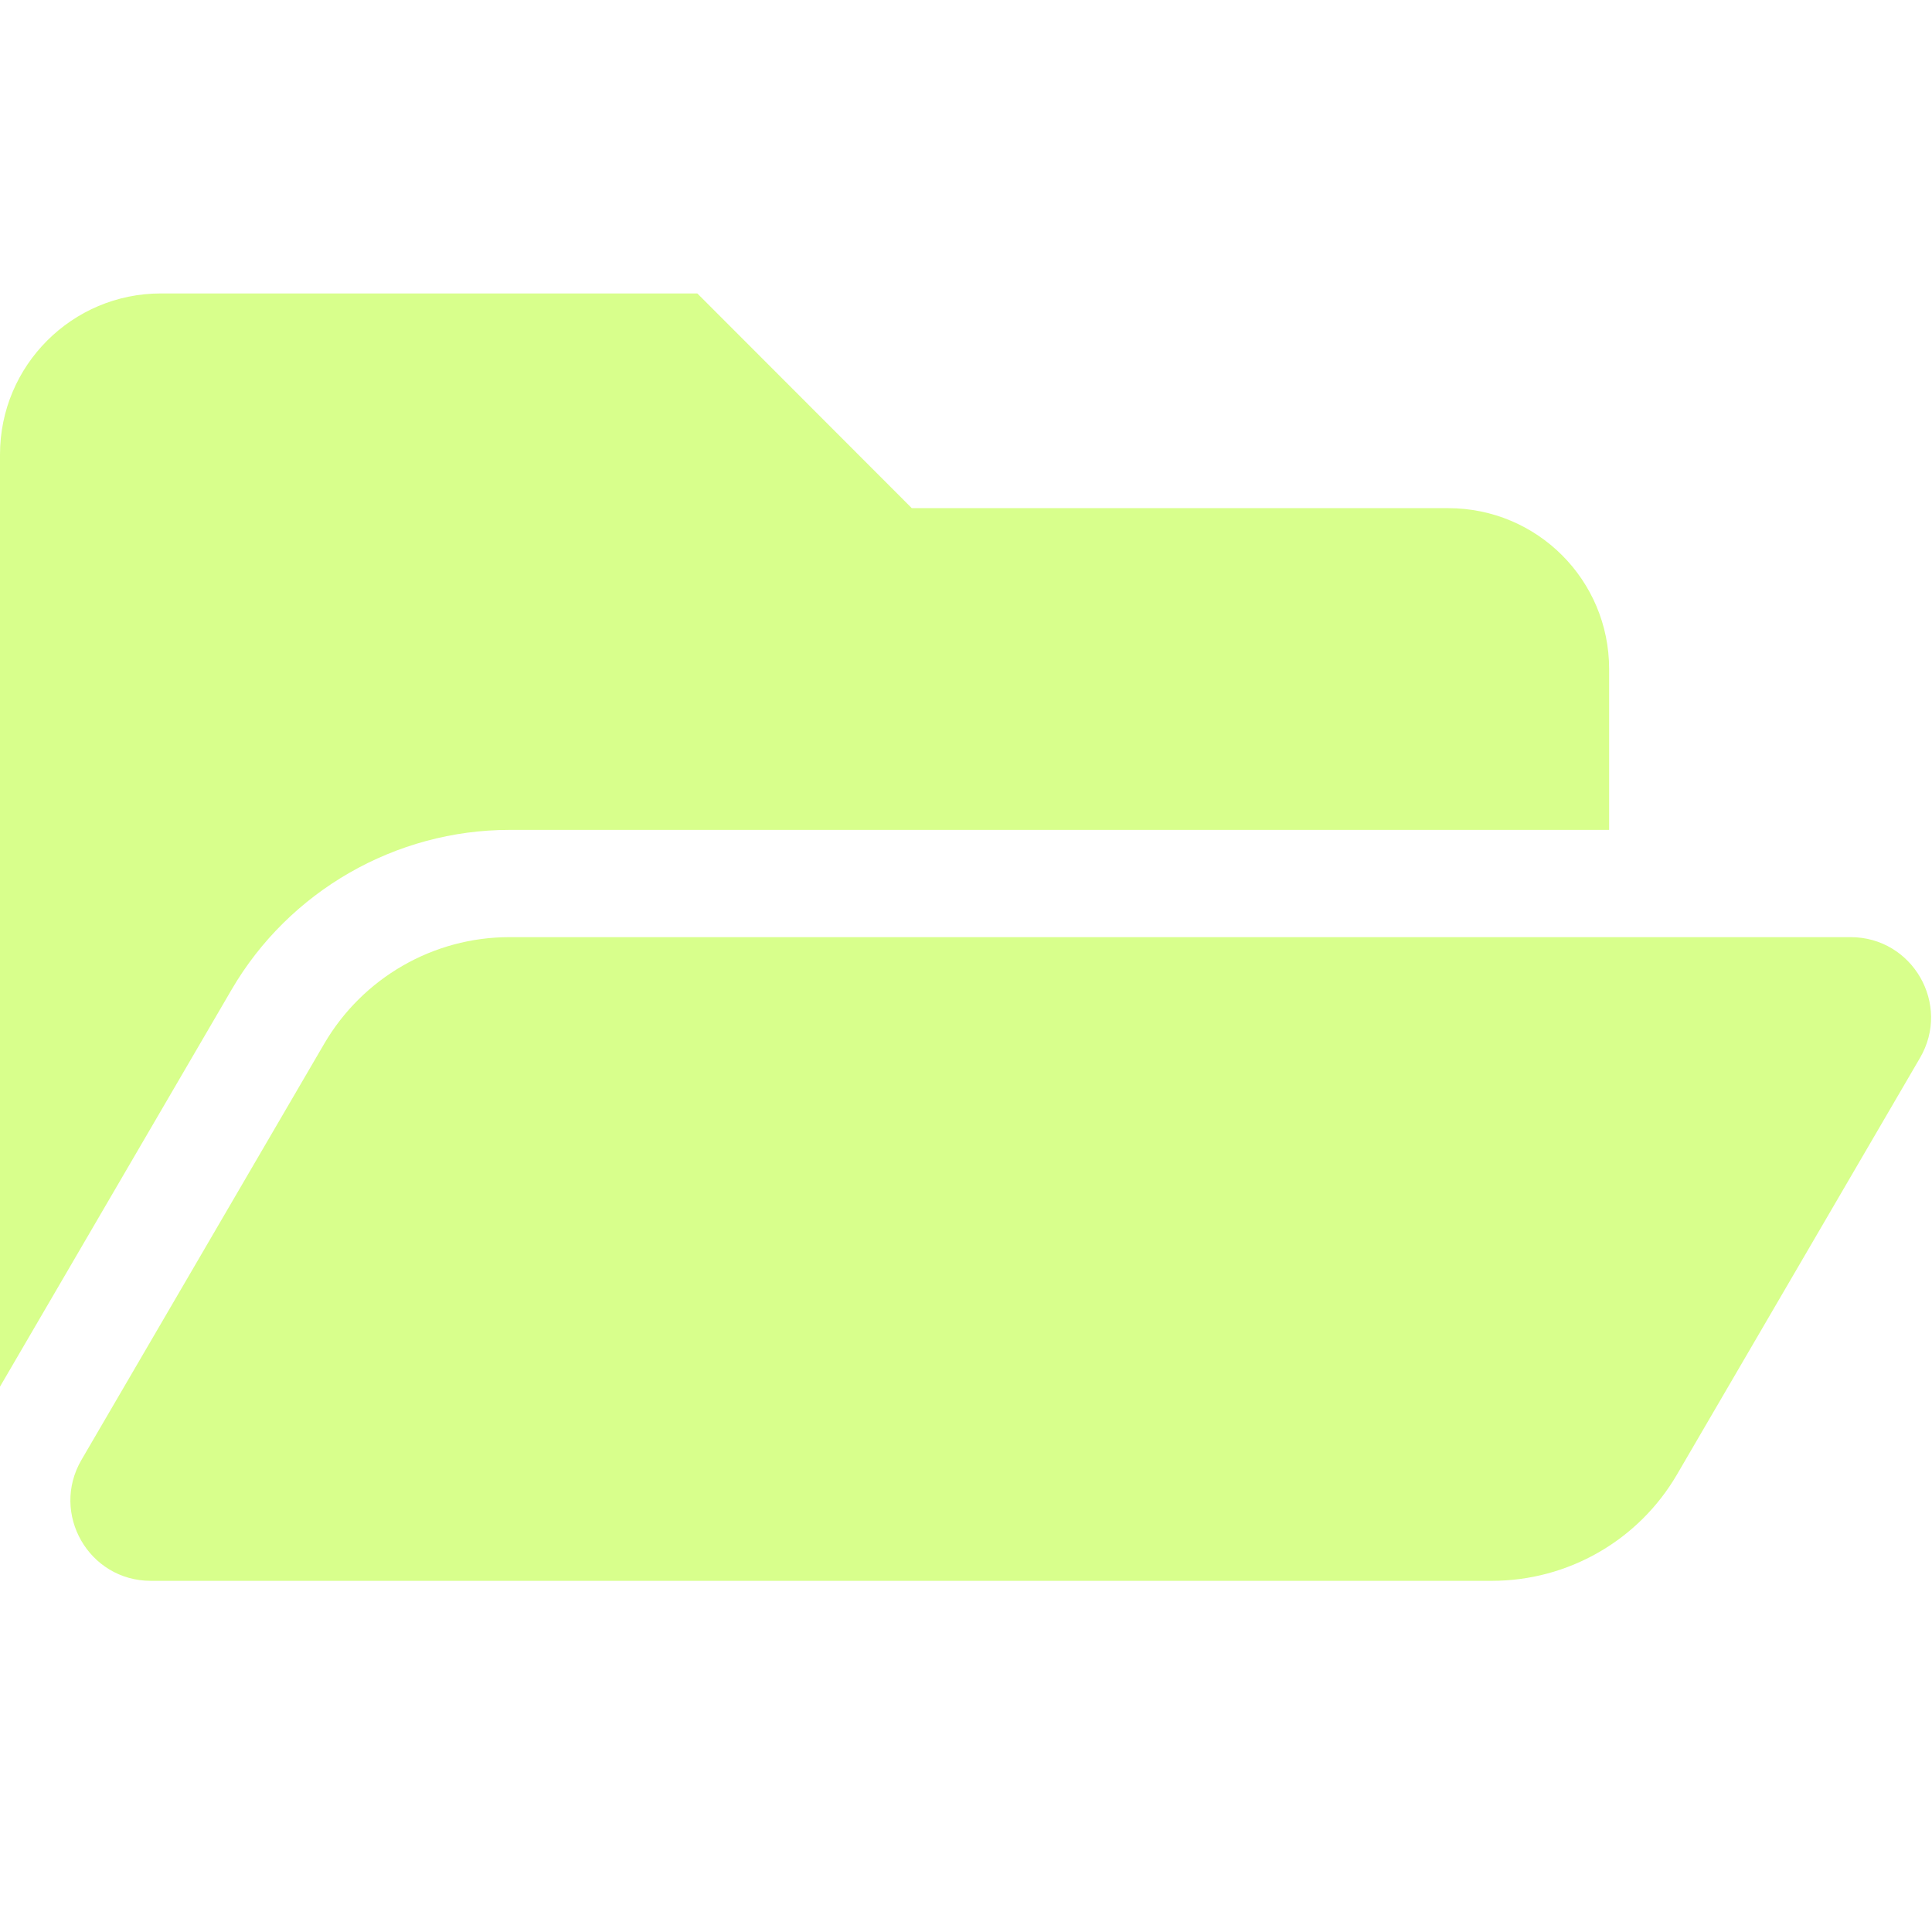
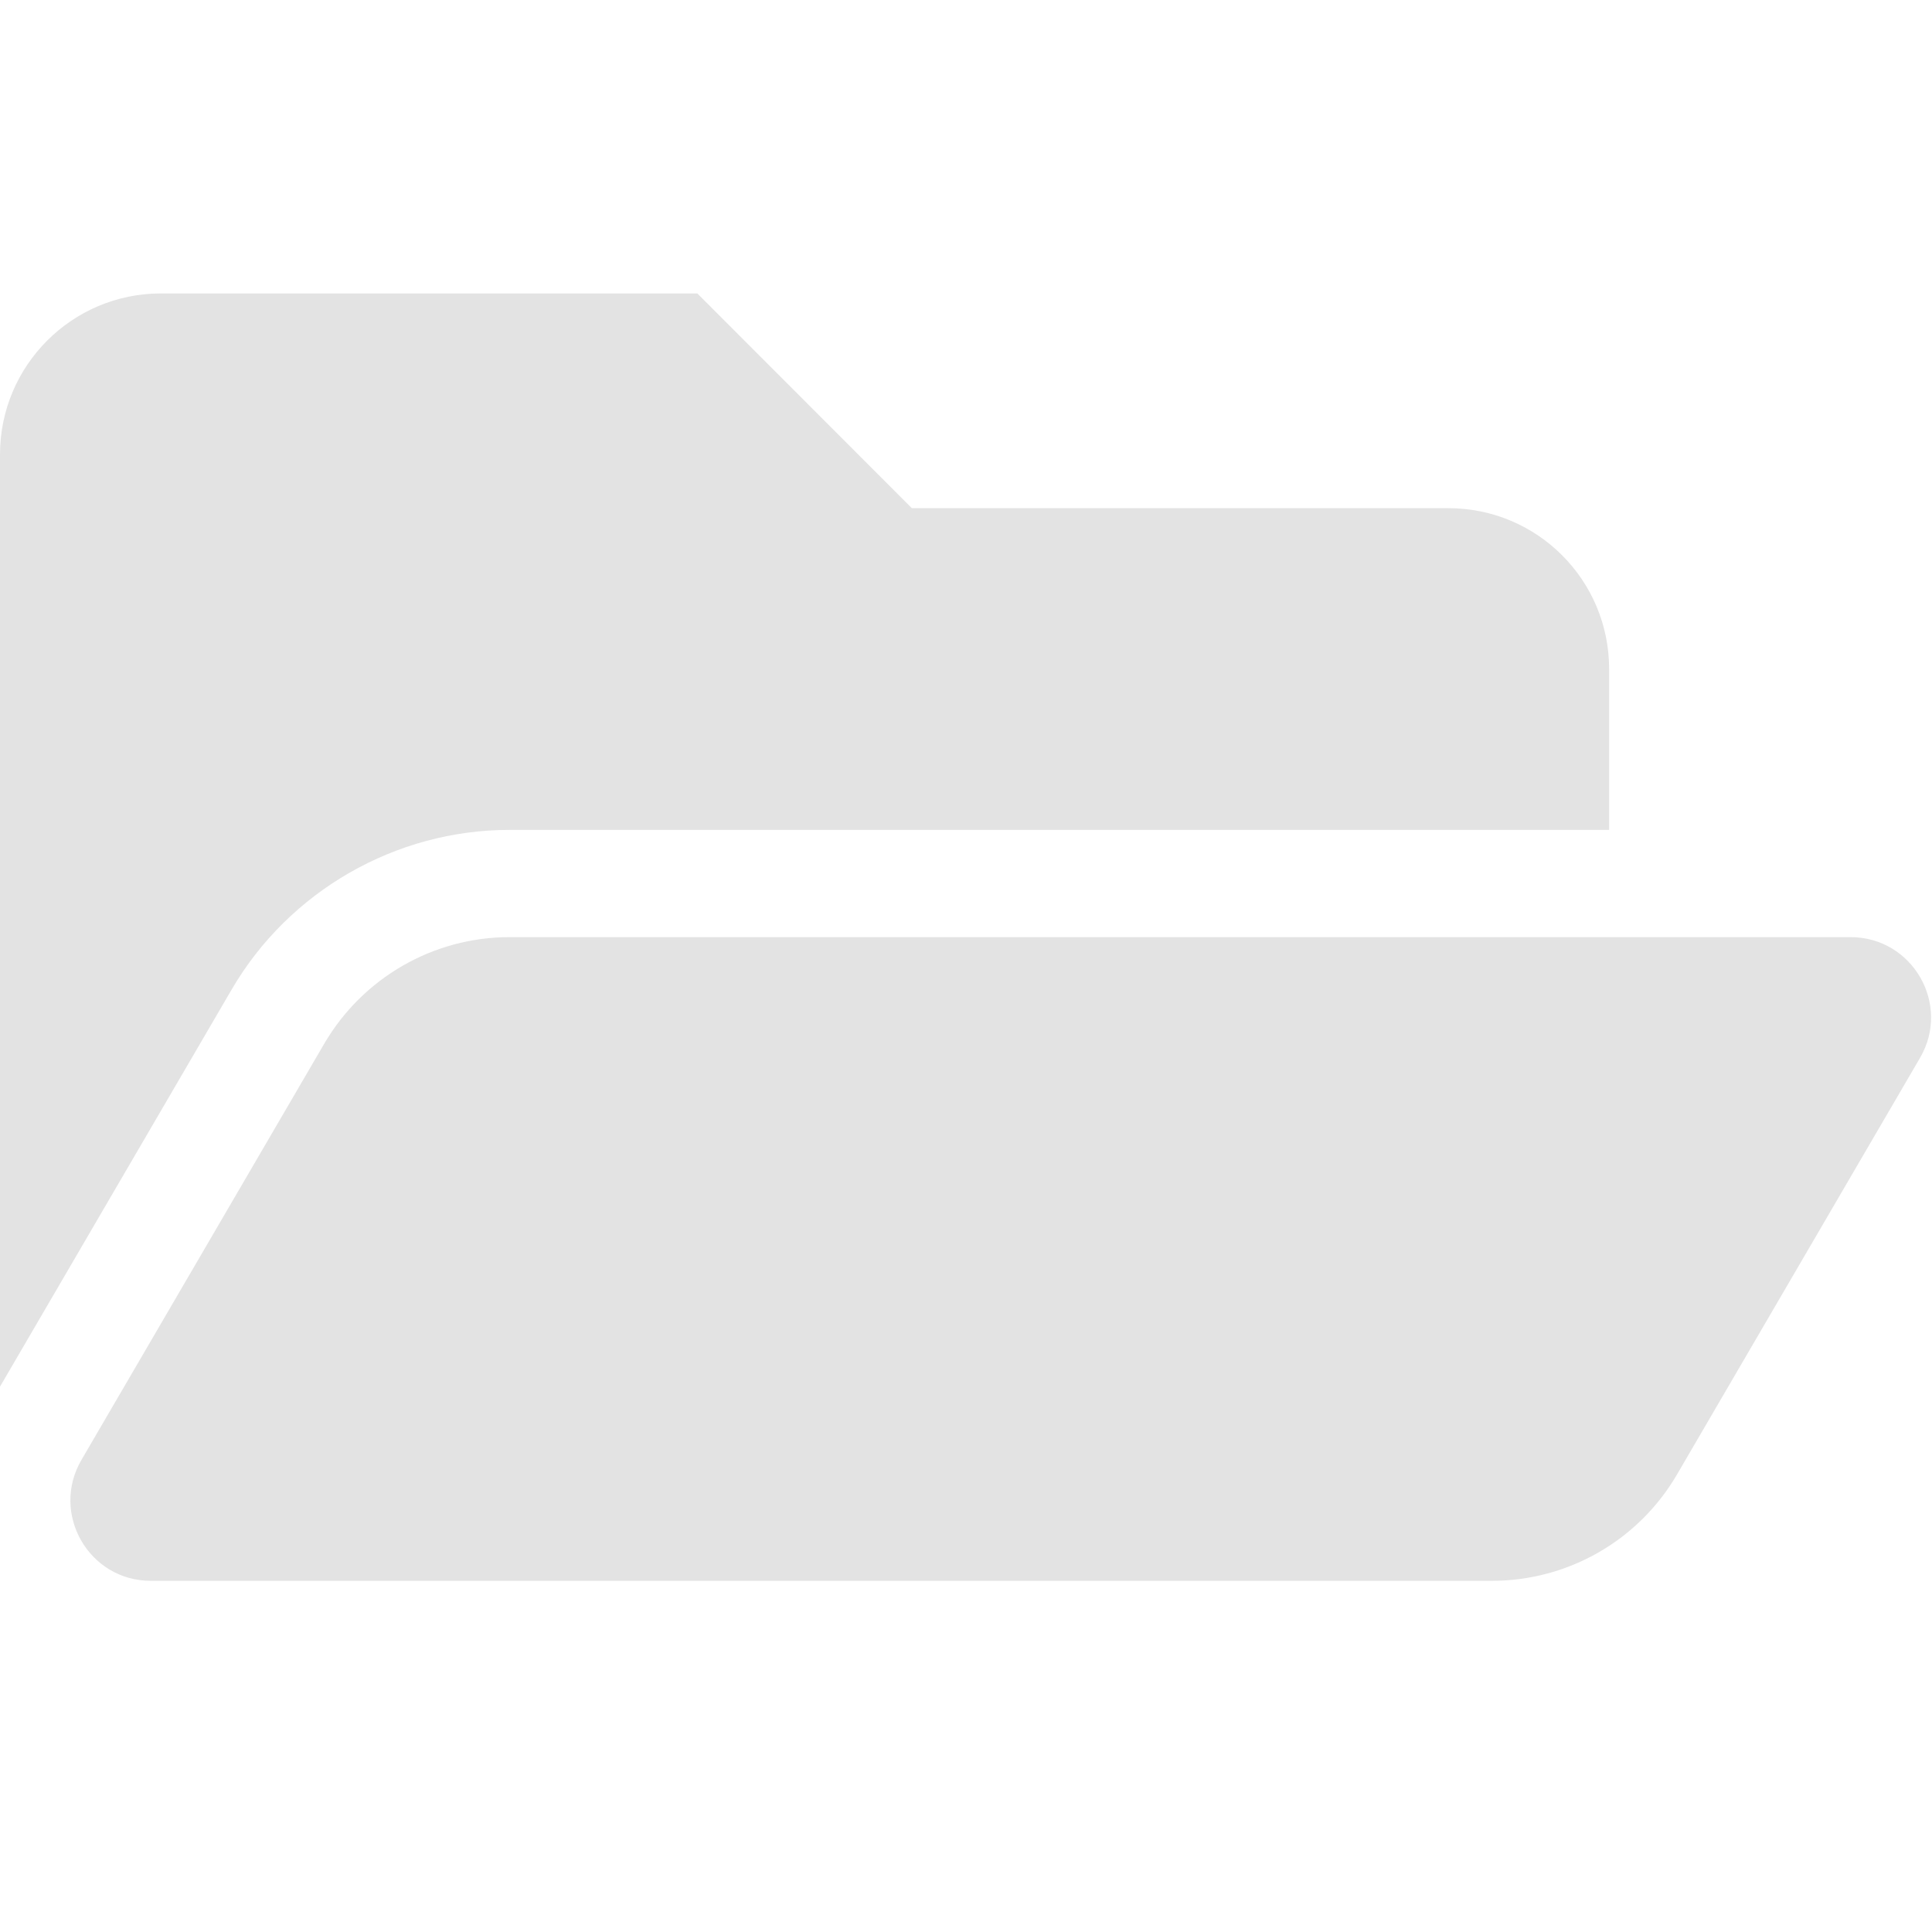
<svg xmlns="http://www.w3.org/2000/svg" width="32" height="32" viewBox="0 0 8.467 8.467" version="1.1" id="svg8">
  <defs id="defs2">
    <style id="style1399">.cls-1{fill:#e3e3e3;}</style>
    <style id="style1399-1">.cls-1{fill:#e3e3e3;}</style>
    <style id="style1399-5">.cls-1{fill:#e3e3e3;}</style>
    <style id="style1399-8">.cls-1{fill:#e3e3e3;}</style>
    <style id="style1399-3">.cls-1{fill:#e3e3e3;}</style>
    <style id="style1399-1-3">.cls-1{fill:#e3e3e3;}</style>
    <style id="style1399-5-3">.cls-1{fill:#e3e3e3;}</style>
    <style id="style1399-8-8">.cls-1{fill:#e3e3e3;}</style>
  </defs>
-   <path style="fill:#d8ff8c;fill-opacity:1;stroke-width:0.015" d="M 0.705,1.286 C 0.316,1.286 0,1.602 0,1.992 V 6.077 L 1.015,4.337 C 1.267,3.905 1.734,3.637 2.233,3.637 H 7.052 V 2.932 c 0,-0.39 -0.315,-0.705 -0.705,-0.705 H 3.996 L 3.056,1.286 Z M 2.233,4.107 C 1.899,4.107 1.59,4.285 1.421,4.574 l -1.064,1.824 c -0.137,0.235 0.032,0.53 0.304,0.53 2.122,0 3.795,0 5.877,0 0.335,2.78e-5 0.644,-0.178 0.812,-0.467 L 8.414,4.637 C 8.552,4.402 8.382,4.107 8.11,4.107 Z" id="path1873" />
+   <path style="fill:#e3e3e3;fill-opacity:1;stroke-width:0.015" d="M 0.705,1.286 C 0.316,1.286 0,1.602 0,1.992 V 6.077 L 1.015,4.337 C 1.267,3.905 1.734,3.637 2.233,3.637 H 7.052 V 2.932 c 0,-0.39 -0.315,-0.705 -0.705,-0.705 H 3.996 L 3.056,1.286 Z M 2.233,4.107 C 1.899,4.107 1.59,4.285 1.421,4.574 l -1.064,1.824 c -0.137,0.235 0.032,0.53 0.304,0.53 2.122,0 3.795,0 5.877,0 0.335,2.78e-5 0.644,-0.178 0.812,-0.467 L 8.414,4.637 C 8.552,4.402 8.382,4.107 8.11,4.107 Z" id="path1873" />
</svg>
